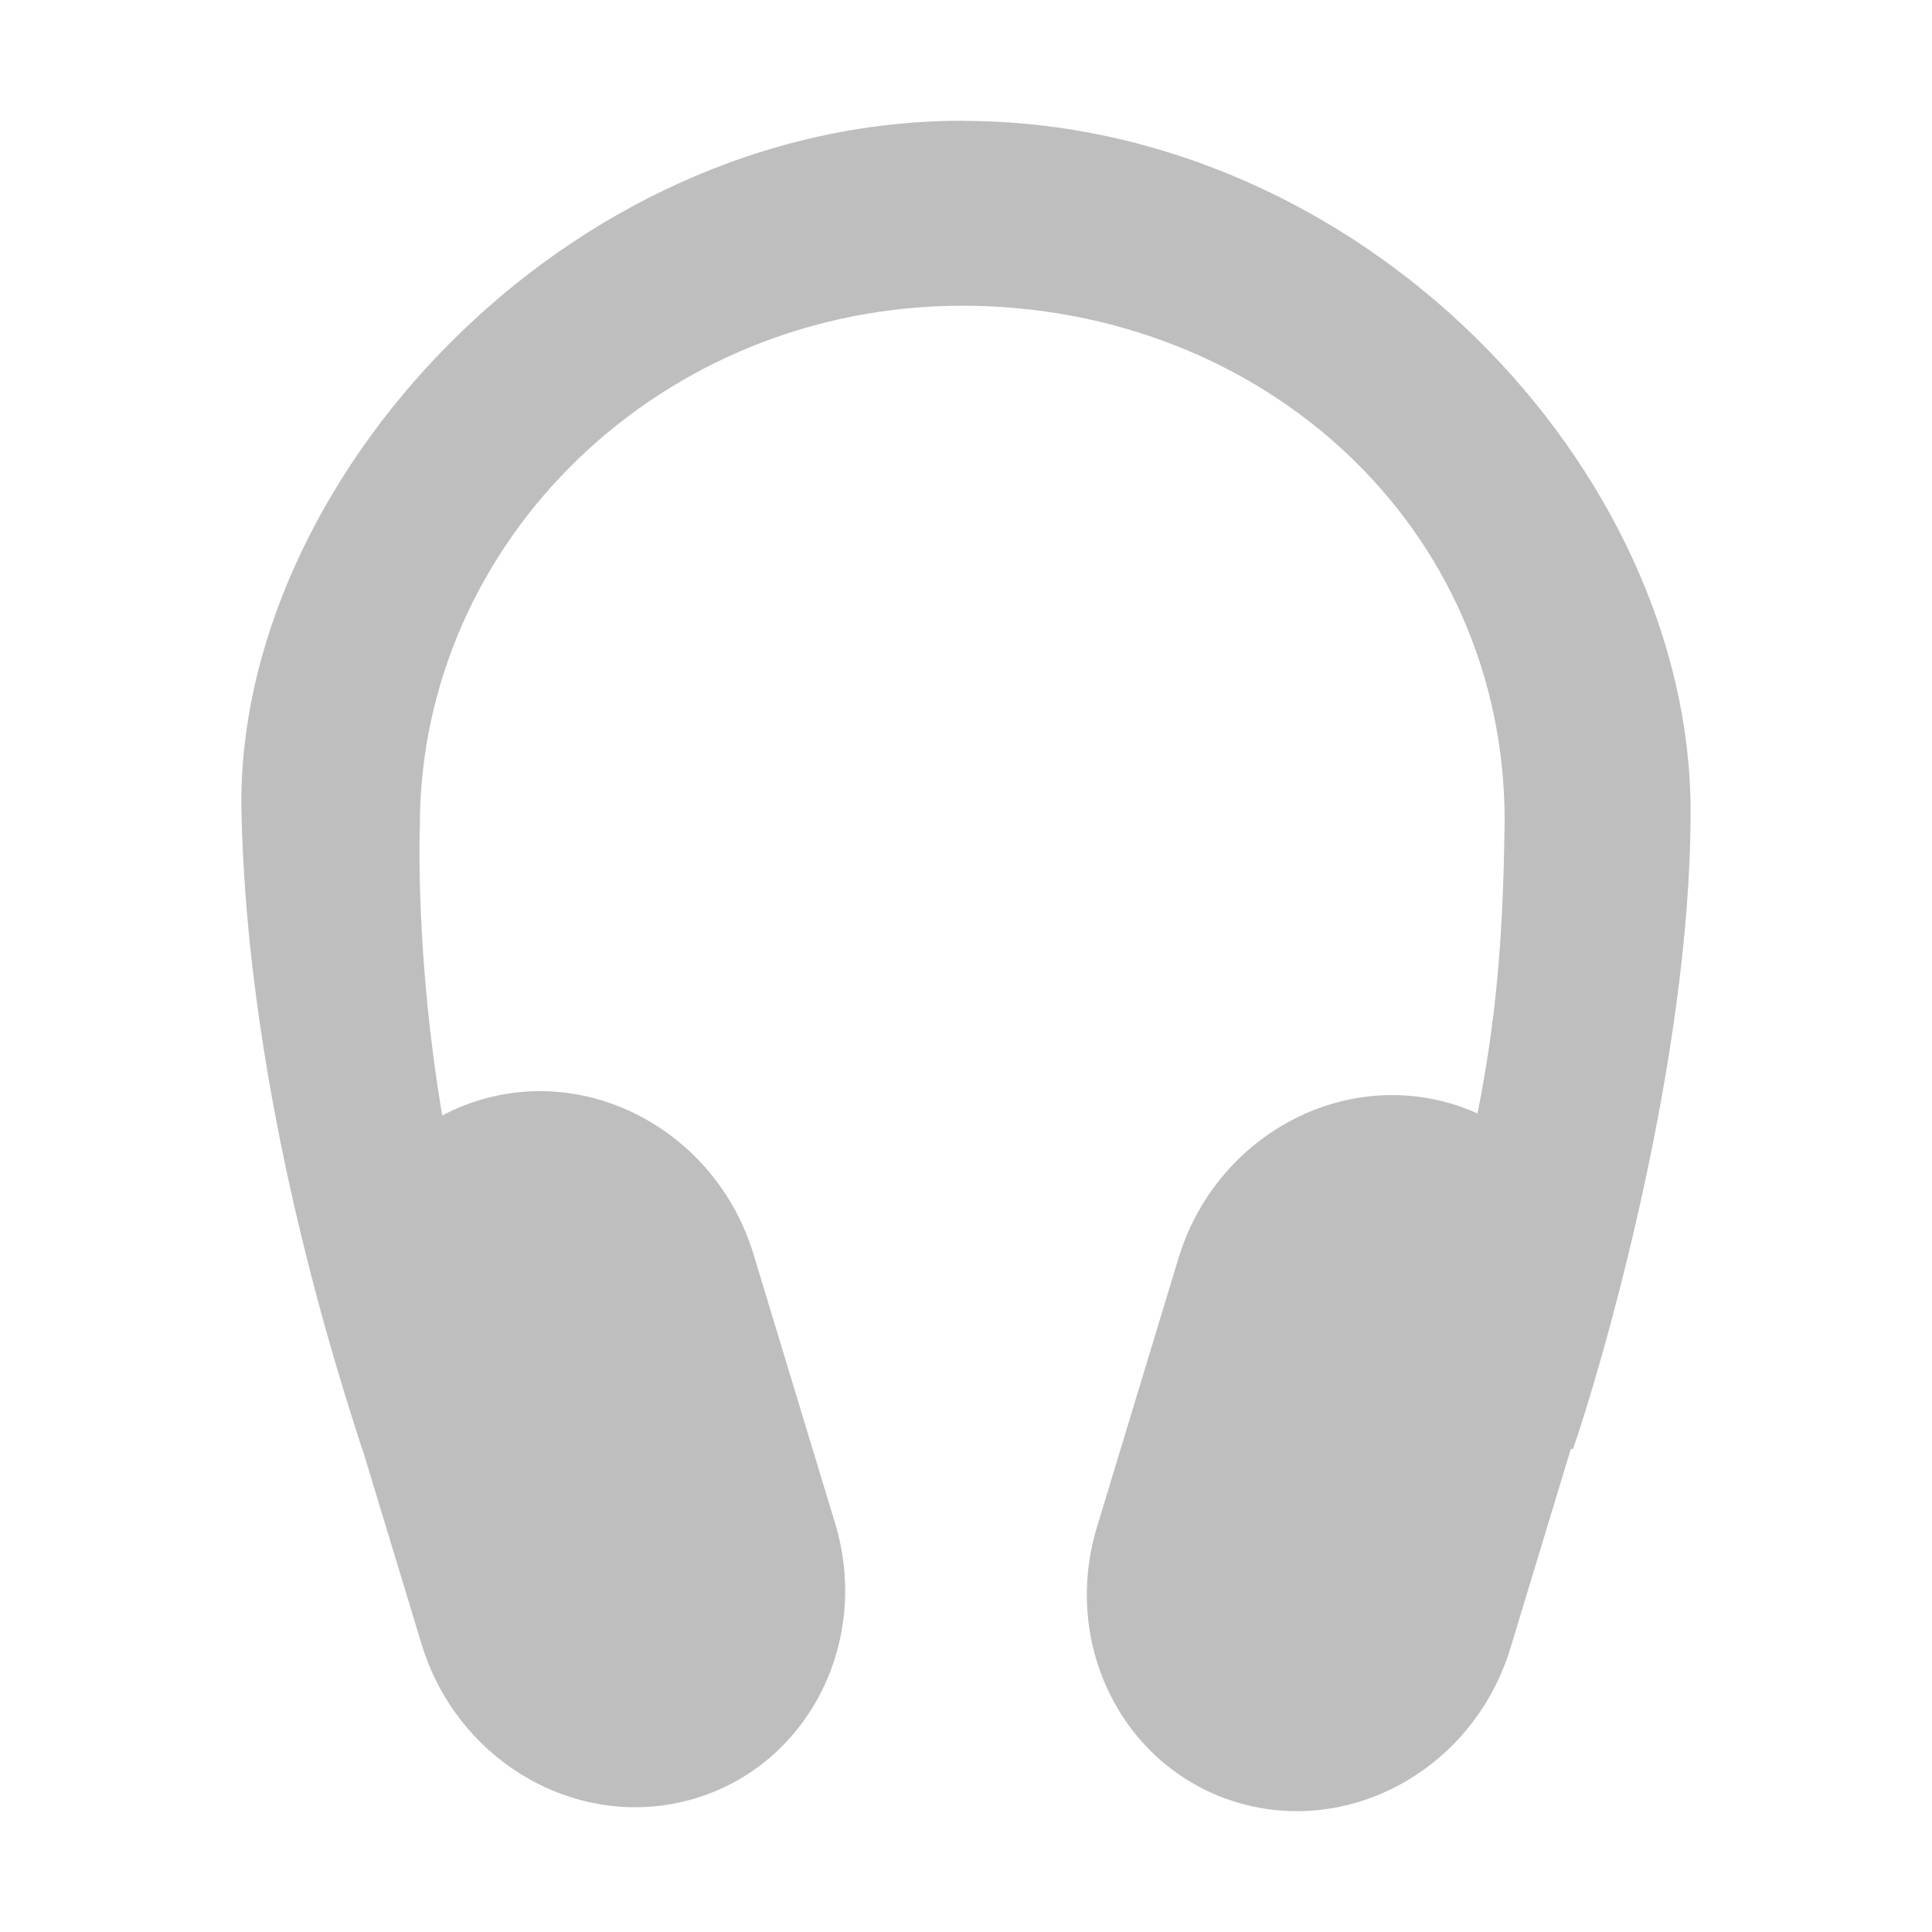
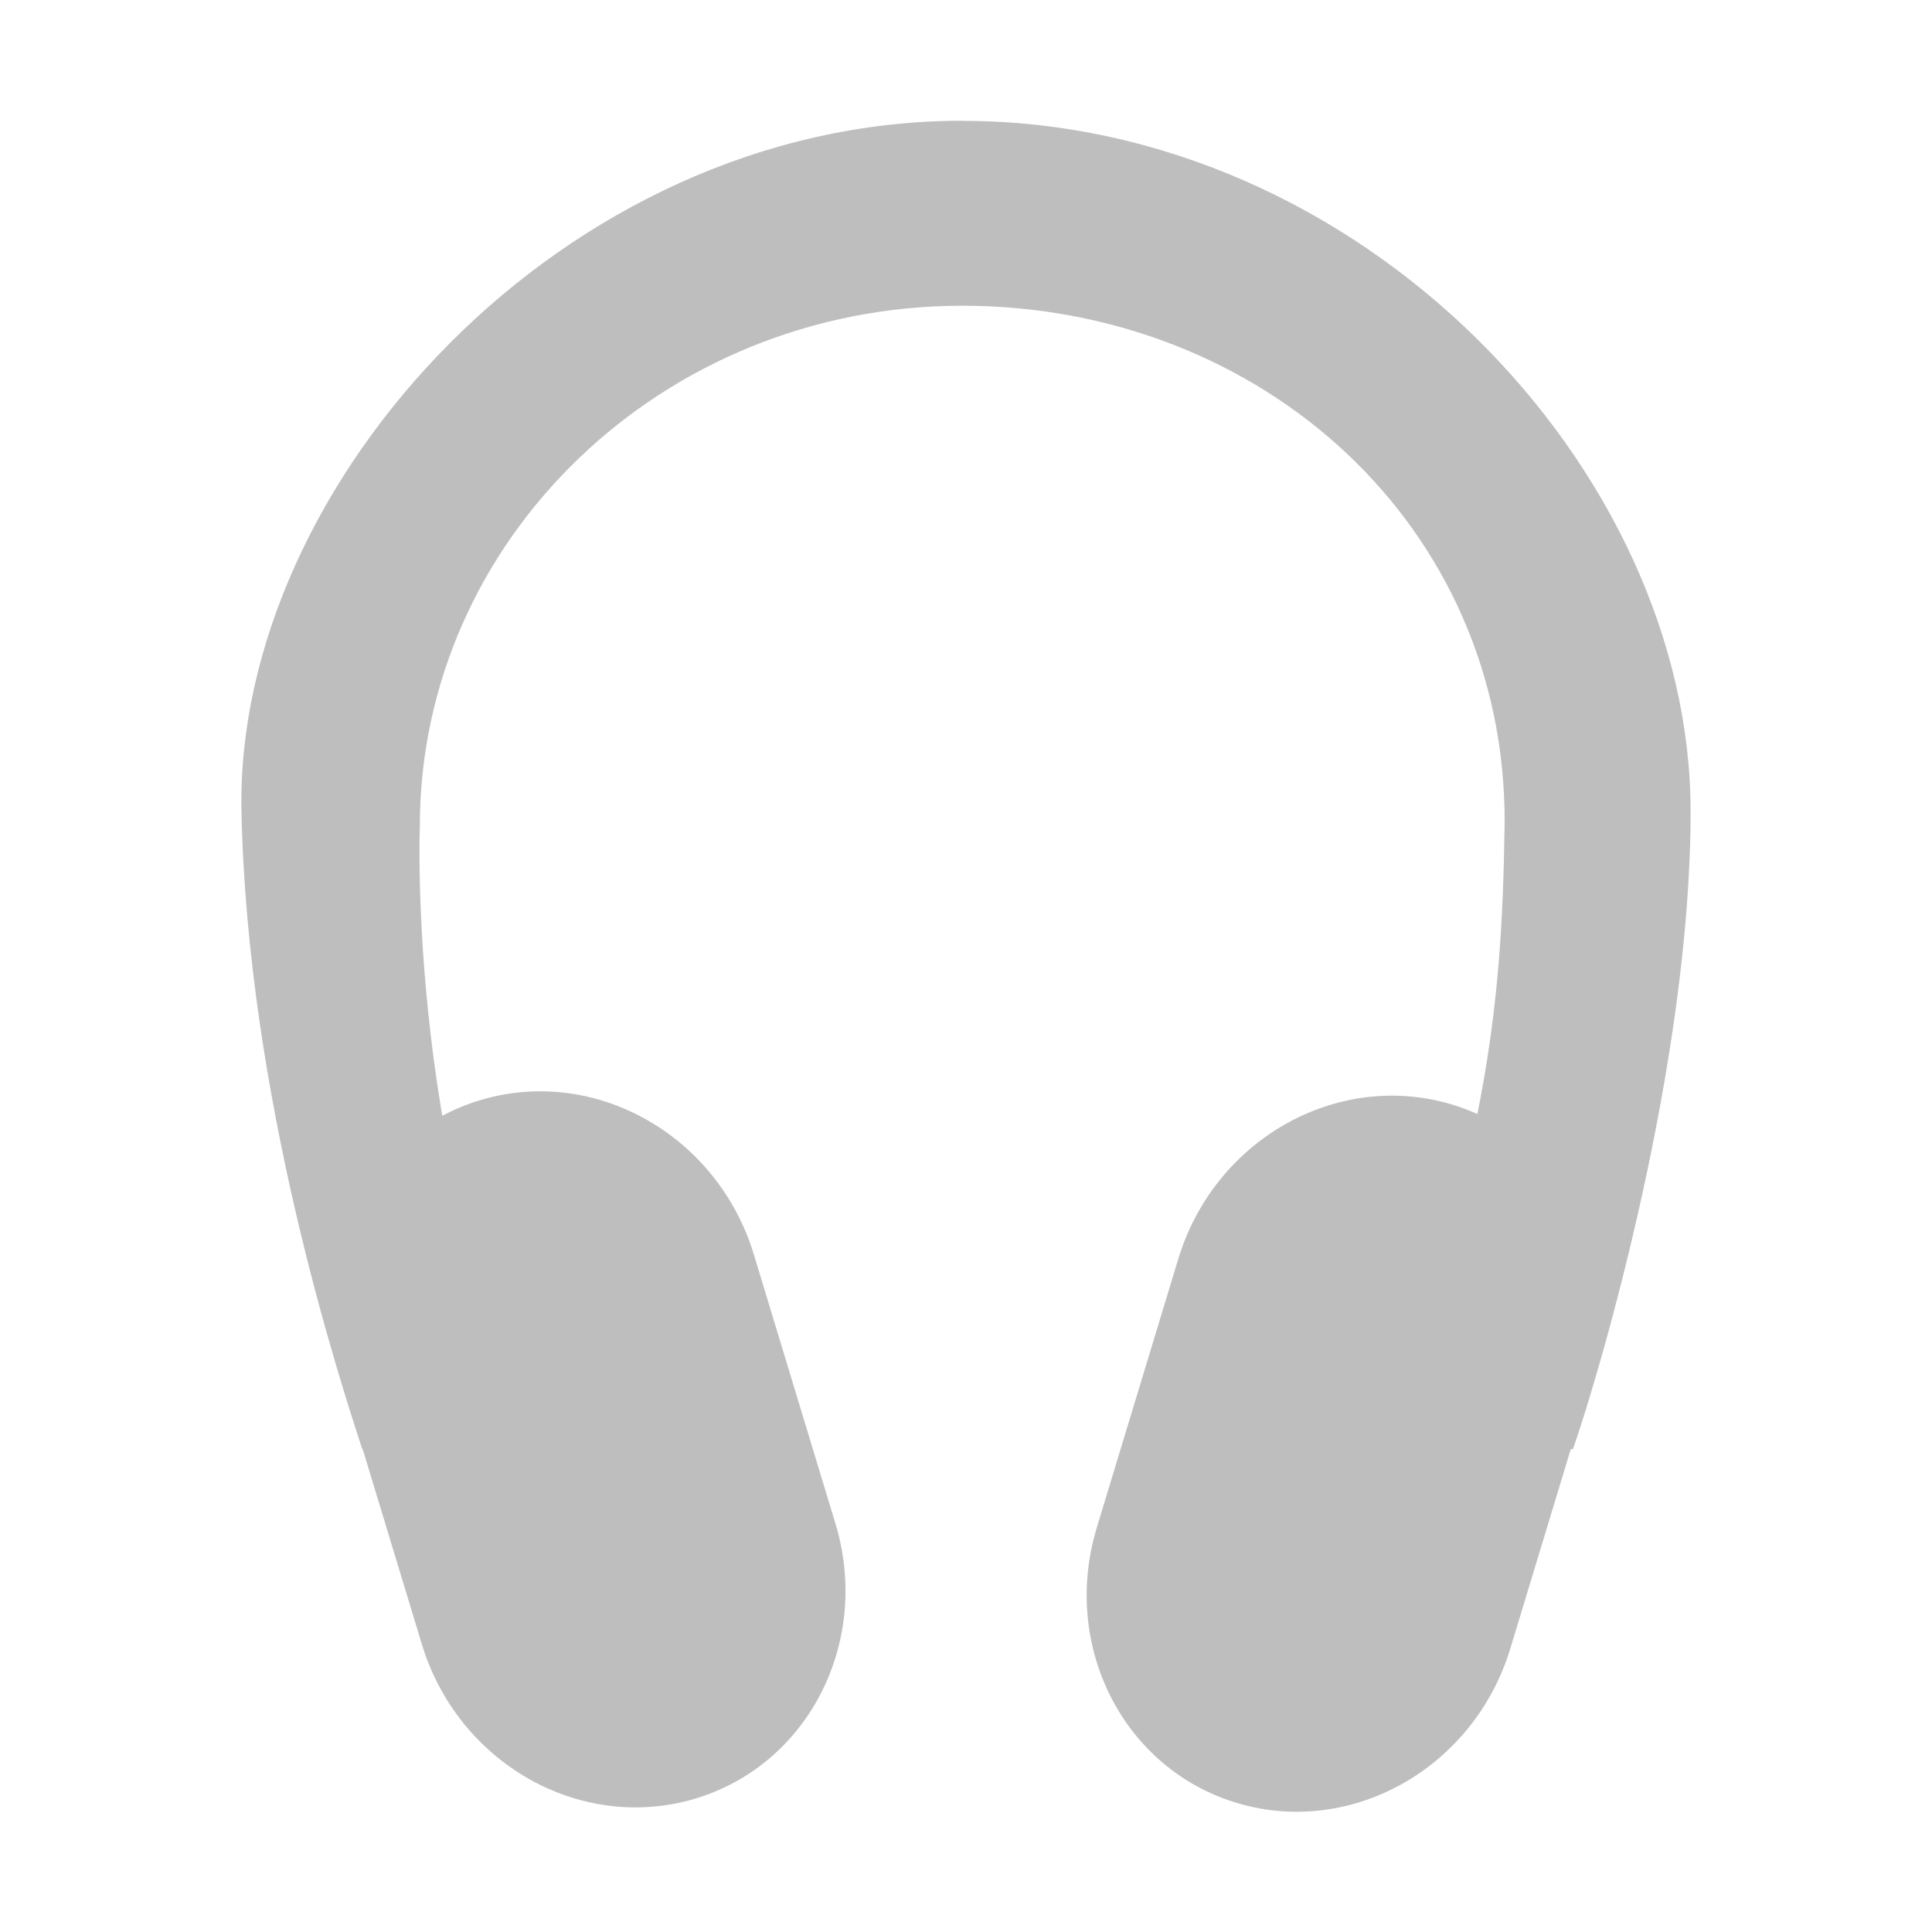
- <svg xmlns="http://www.w3.org/2000/svg" height="16" id="svg7384" version="1.1" width="16">
-   <defs id="defs7386" />
-   <g id="layer9" style="display:inline" transform="translate(-61.0002,-467)" />
+ <svg xmlns="http://www.w3.org/2000/svg" width="16" height="16" version="1.1">
  <g id="layer10" transform="translate(-61.0002,-467)">
-     <rect height="6.052" id="rect8337" rx="1.863" ry="1.863" style="fill:#bebebe;fill-opacity:1;stroke:none" transform="matrix(0.9598261,-0.2805957,0.2901989,0.9569663,0,0)" width="3.568" x="-77.762" y="475.238" />
-     <path d="m 68.969,468 c -3.305,0 -6.024,3.008 -5.969,5.719 0.048,2.366 0.809,4.695 1,5.281 1.583,0 0,0 1.526,0 -1.161,-2.292 -1.049,-5.156 -1.049,-5.156 0,-2.373 2.007,-4.312 4.492,-4.312 2.485,0 4.5,1.827 4.492,4.281 -0.023,1.674 -0.172,2.659 -1.005,5.188 l 1.571,0 c 0.224,-0.645 0.974,-3.19 0.974,-5.281 0,-2.83 -2.726,-5.719 -6.031,-5.719 z" id="rect8346" style="fill:#bebebe;fill-opacity:1;stroke:none" />
-     <rect height="6.052" id="rect8371" rx="1.863" ry="1.863" style="fill:#bebebe;fill-opacity:1;stroke:none" transform="matrix(-0.9598261,-0.2805957,-0.2901989,0.9569663,0,0)" width="3.568" x="-209.84" y="436.545" />
+     <rect width="3.568" height="6.052" x="-77.76" y="475.24" rx="1.863" ry="1.863" transform="matrix(0.9598261,-0.2805957,0.2901989,0.9569663,0,0)" style="fill:#bebebe" />
+     <path d="m 68.969,468 c -3.305,0 -6.024,3.008 -5.969,5.719 0.048,2.366 0.809,4.695 1,5.281 1.583,0 0,0 1.526,0 -1.161,-2.292 -1.049,-5.156 -1.049,-5.156 0,-2.373 2.007,-4.312 4.492,-4.312 2.485,0 4.5,1.827 4.492,4.281 -0.023,1.674 -0.172,2.659 -1.005,5.188 l 1.571,0 c 0.224,-0.645 0.974,-3.19 0.974,-5.281 0,-2.83 -2.726,-5.719 -6.031,-5.719 z" style="fill:#bebebe" />
+     <rect width="3.568" height="6.052" x="-209.84" y="436.55" rx="1.863" ry="1.863" transform="matrix(-0.9598261,-0.2805957,-0.2901989,0.9569663,0,0)" style="fill:#bebebe" />
  </g>
-   <g id="layer11" transform="translate(-61.0002,-467)" />
-   <g id="layer13" transform="translate(-61.0002,-467)" />
-   <g id="layer14" transform="translate(-61.0002,-467)" />
-   <g id="layer15" style="display:inline" transform="translate(-61.0002,-467)" />
-   <g id="g71291" style="display:inline" transform="translate(-61.0002,-467)" />
-   <g id="g4953" style="display:inline" transform="translate(-61.0002,-467)" />
-   <g id="layer12" style="display:inline" transform="translate(-61.0002,-467)" />
</svg>
